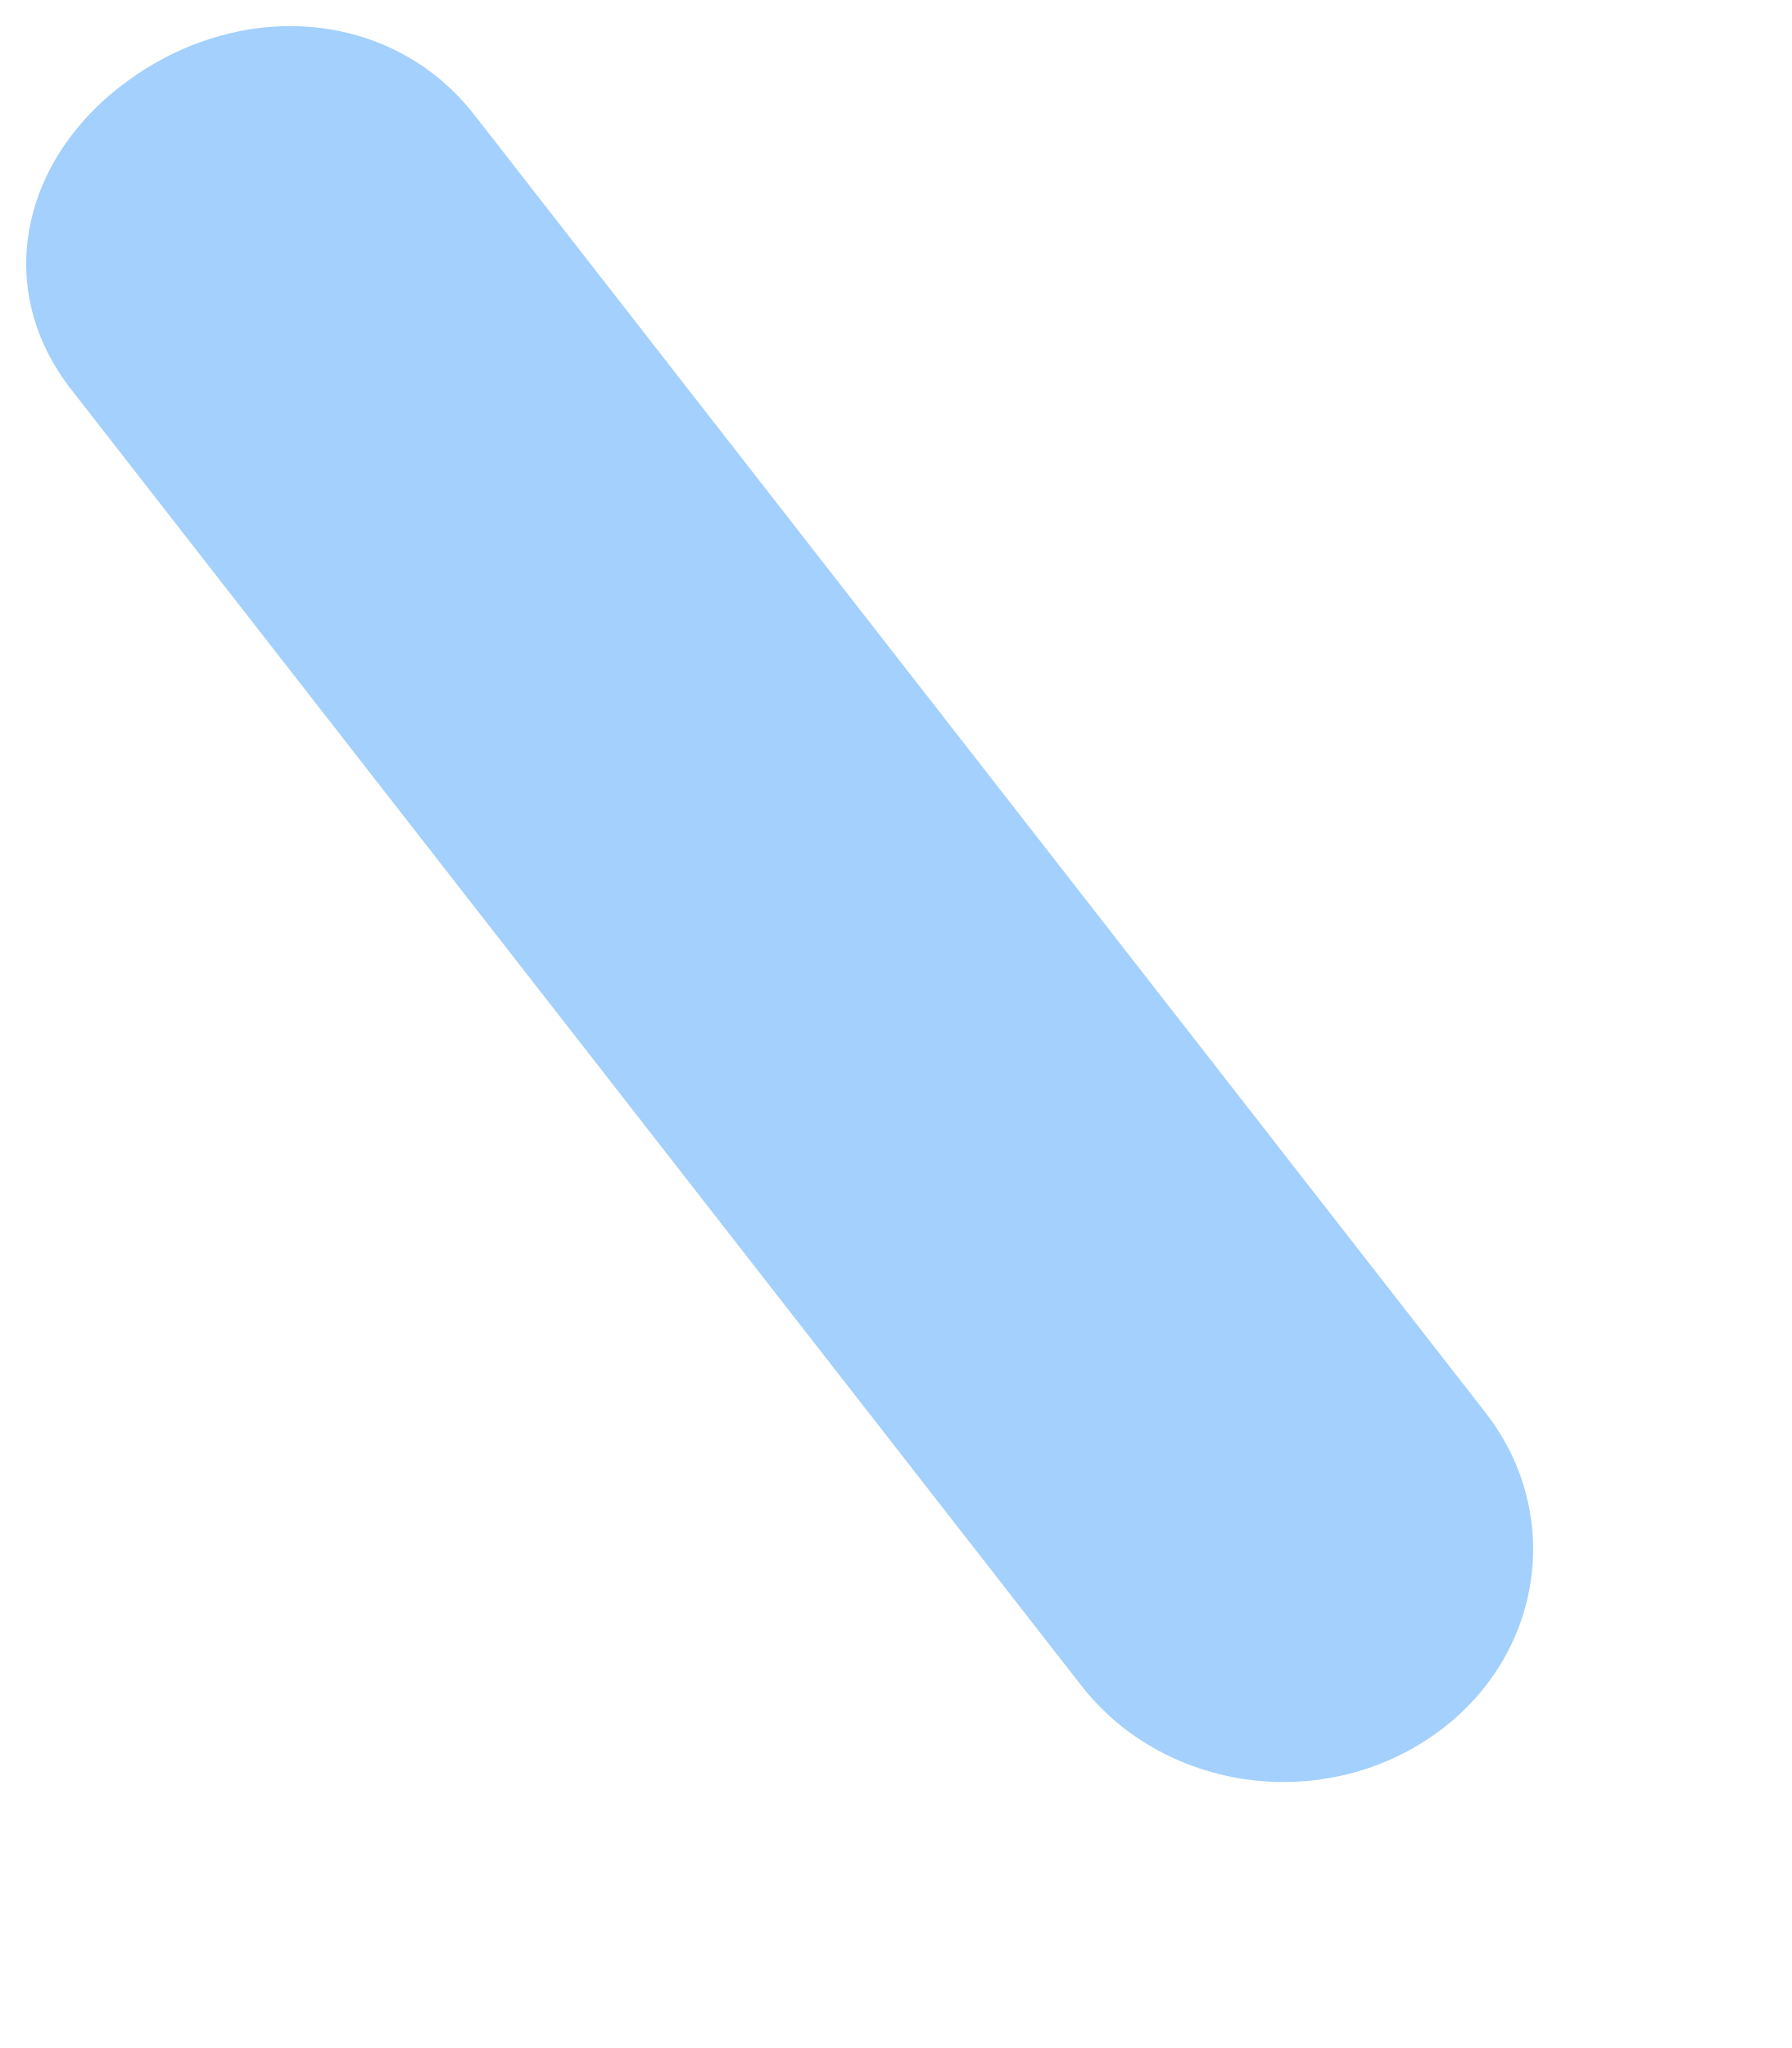
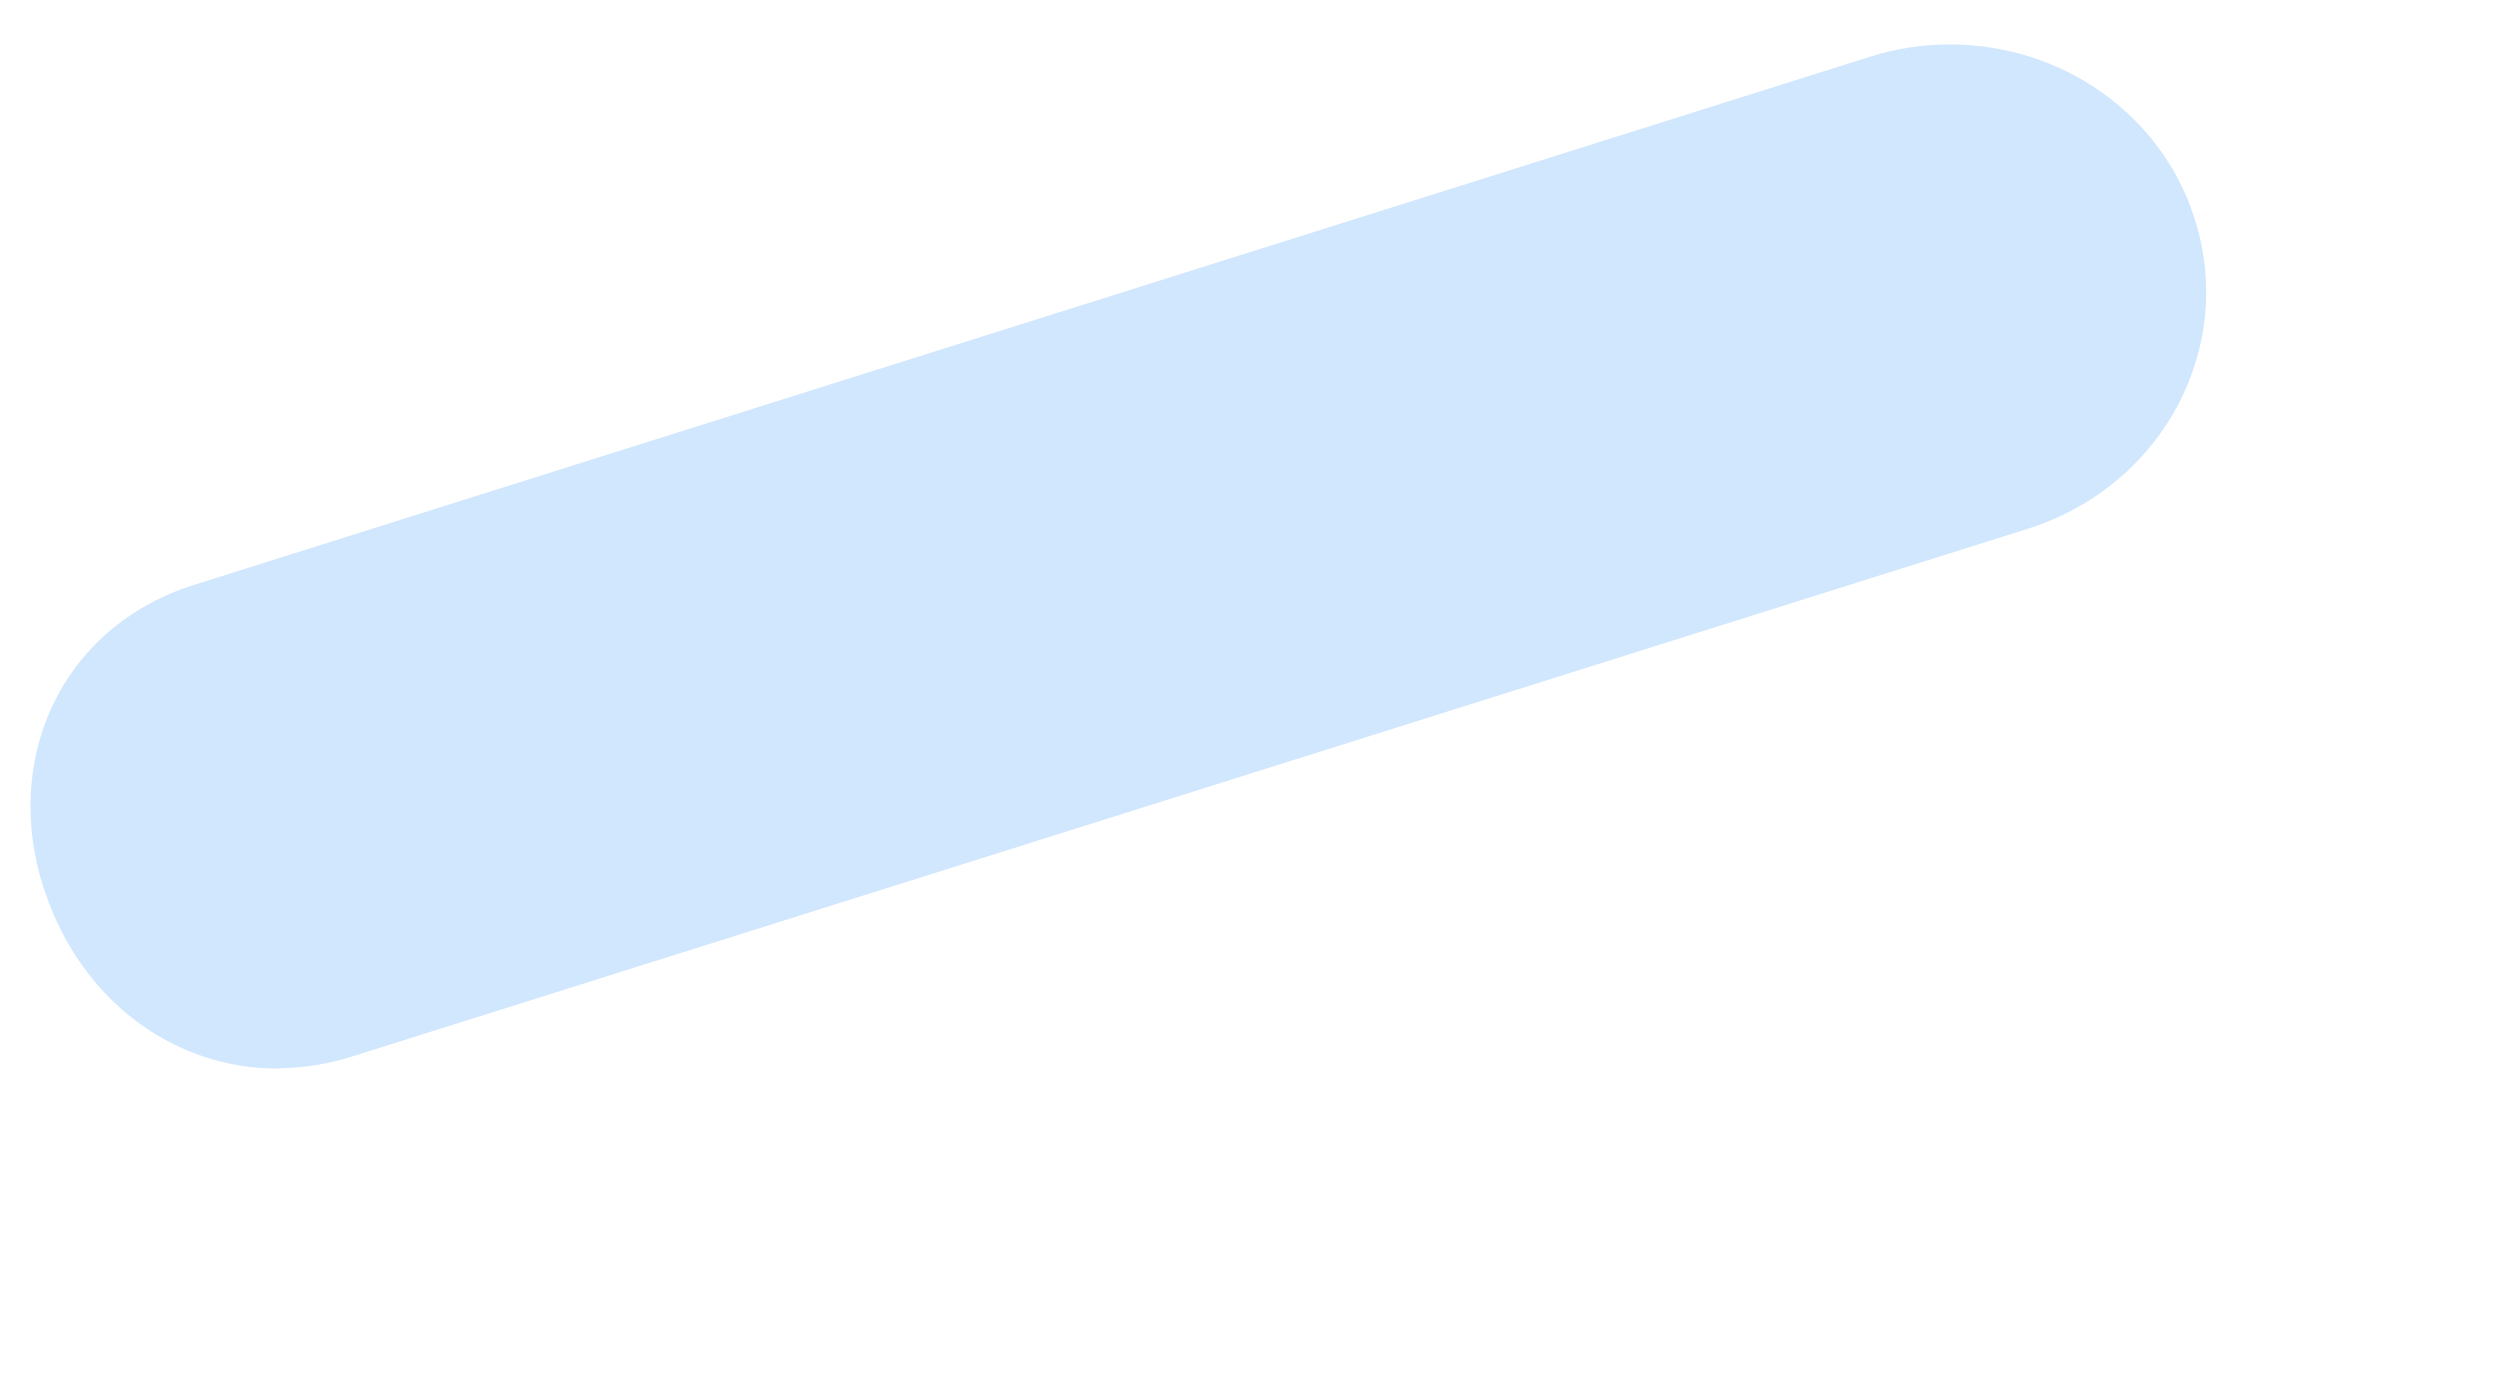
- <svg xmlns="http://www.w3.org/2000/svg" version="1.1" width="7px" height="8px">
-   <g transform="matrix(1 0 0 1 -44 -46 )">
-     <path d="M 5.015 6.961  C 4.715 6.961  4.418 6.831  4.227 6.587  L 0.278 1.521  C -0.039 1.115  0.091 0.594  0.526 0.297  L 0.53 0.294  C 0.716 0.167  0.929 0.102  1.133 0.102  C 1.407 0.102  1.671 0.216  1.852 0.447  L 5.804 5.518  C 6.12 5.924  6.024 6.492  5.588 6.787  C 5.415 6.904  5.214 6.961  5.015 6.961  Z " fill-rule="nonzero" fill="#1989fa" stroke="none" fill-opacity="0.4" transform="matrix(1 0 0 1 44 46 )" />
+ <svg xmlns="http://www.w3.org/2000/svg" version="1.1" width="9px" height="5px">
+   <g transform="matrix(1 0 0 1 -47 -34 )">
+     <path d="M 0.999 3.847  C 0.621 3.847  0.292 3.596  0.164 3.216  L 0.162 3.212  C 0.003 2.743  0.214 2.26  0.697 2.106  L 6.736 0.203  C 6.828 0.174  6.923 0.16  7.02 0.16  C 7.421 0.16  7.776 0.409  7.897 0.776  C 8.054 1.244  7.79 1.746  7.305 1.902  L 1.269 3.803  C 1.182 3.831  1.091 3.845  0.999 3.846  Z " fill-rule="nonzero" fill="#1989fa" stroke="none" fill-opacity="0.2" transform="matrix(1 0 0 1 47 34 )" />
  </g>
</svg>
